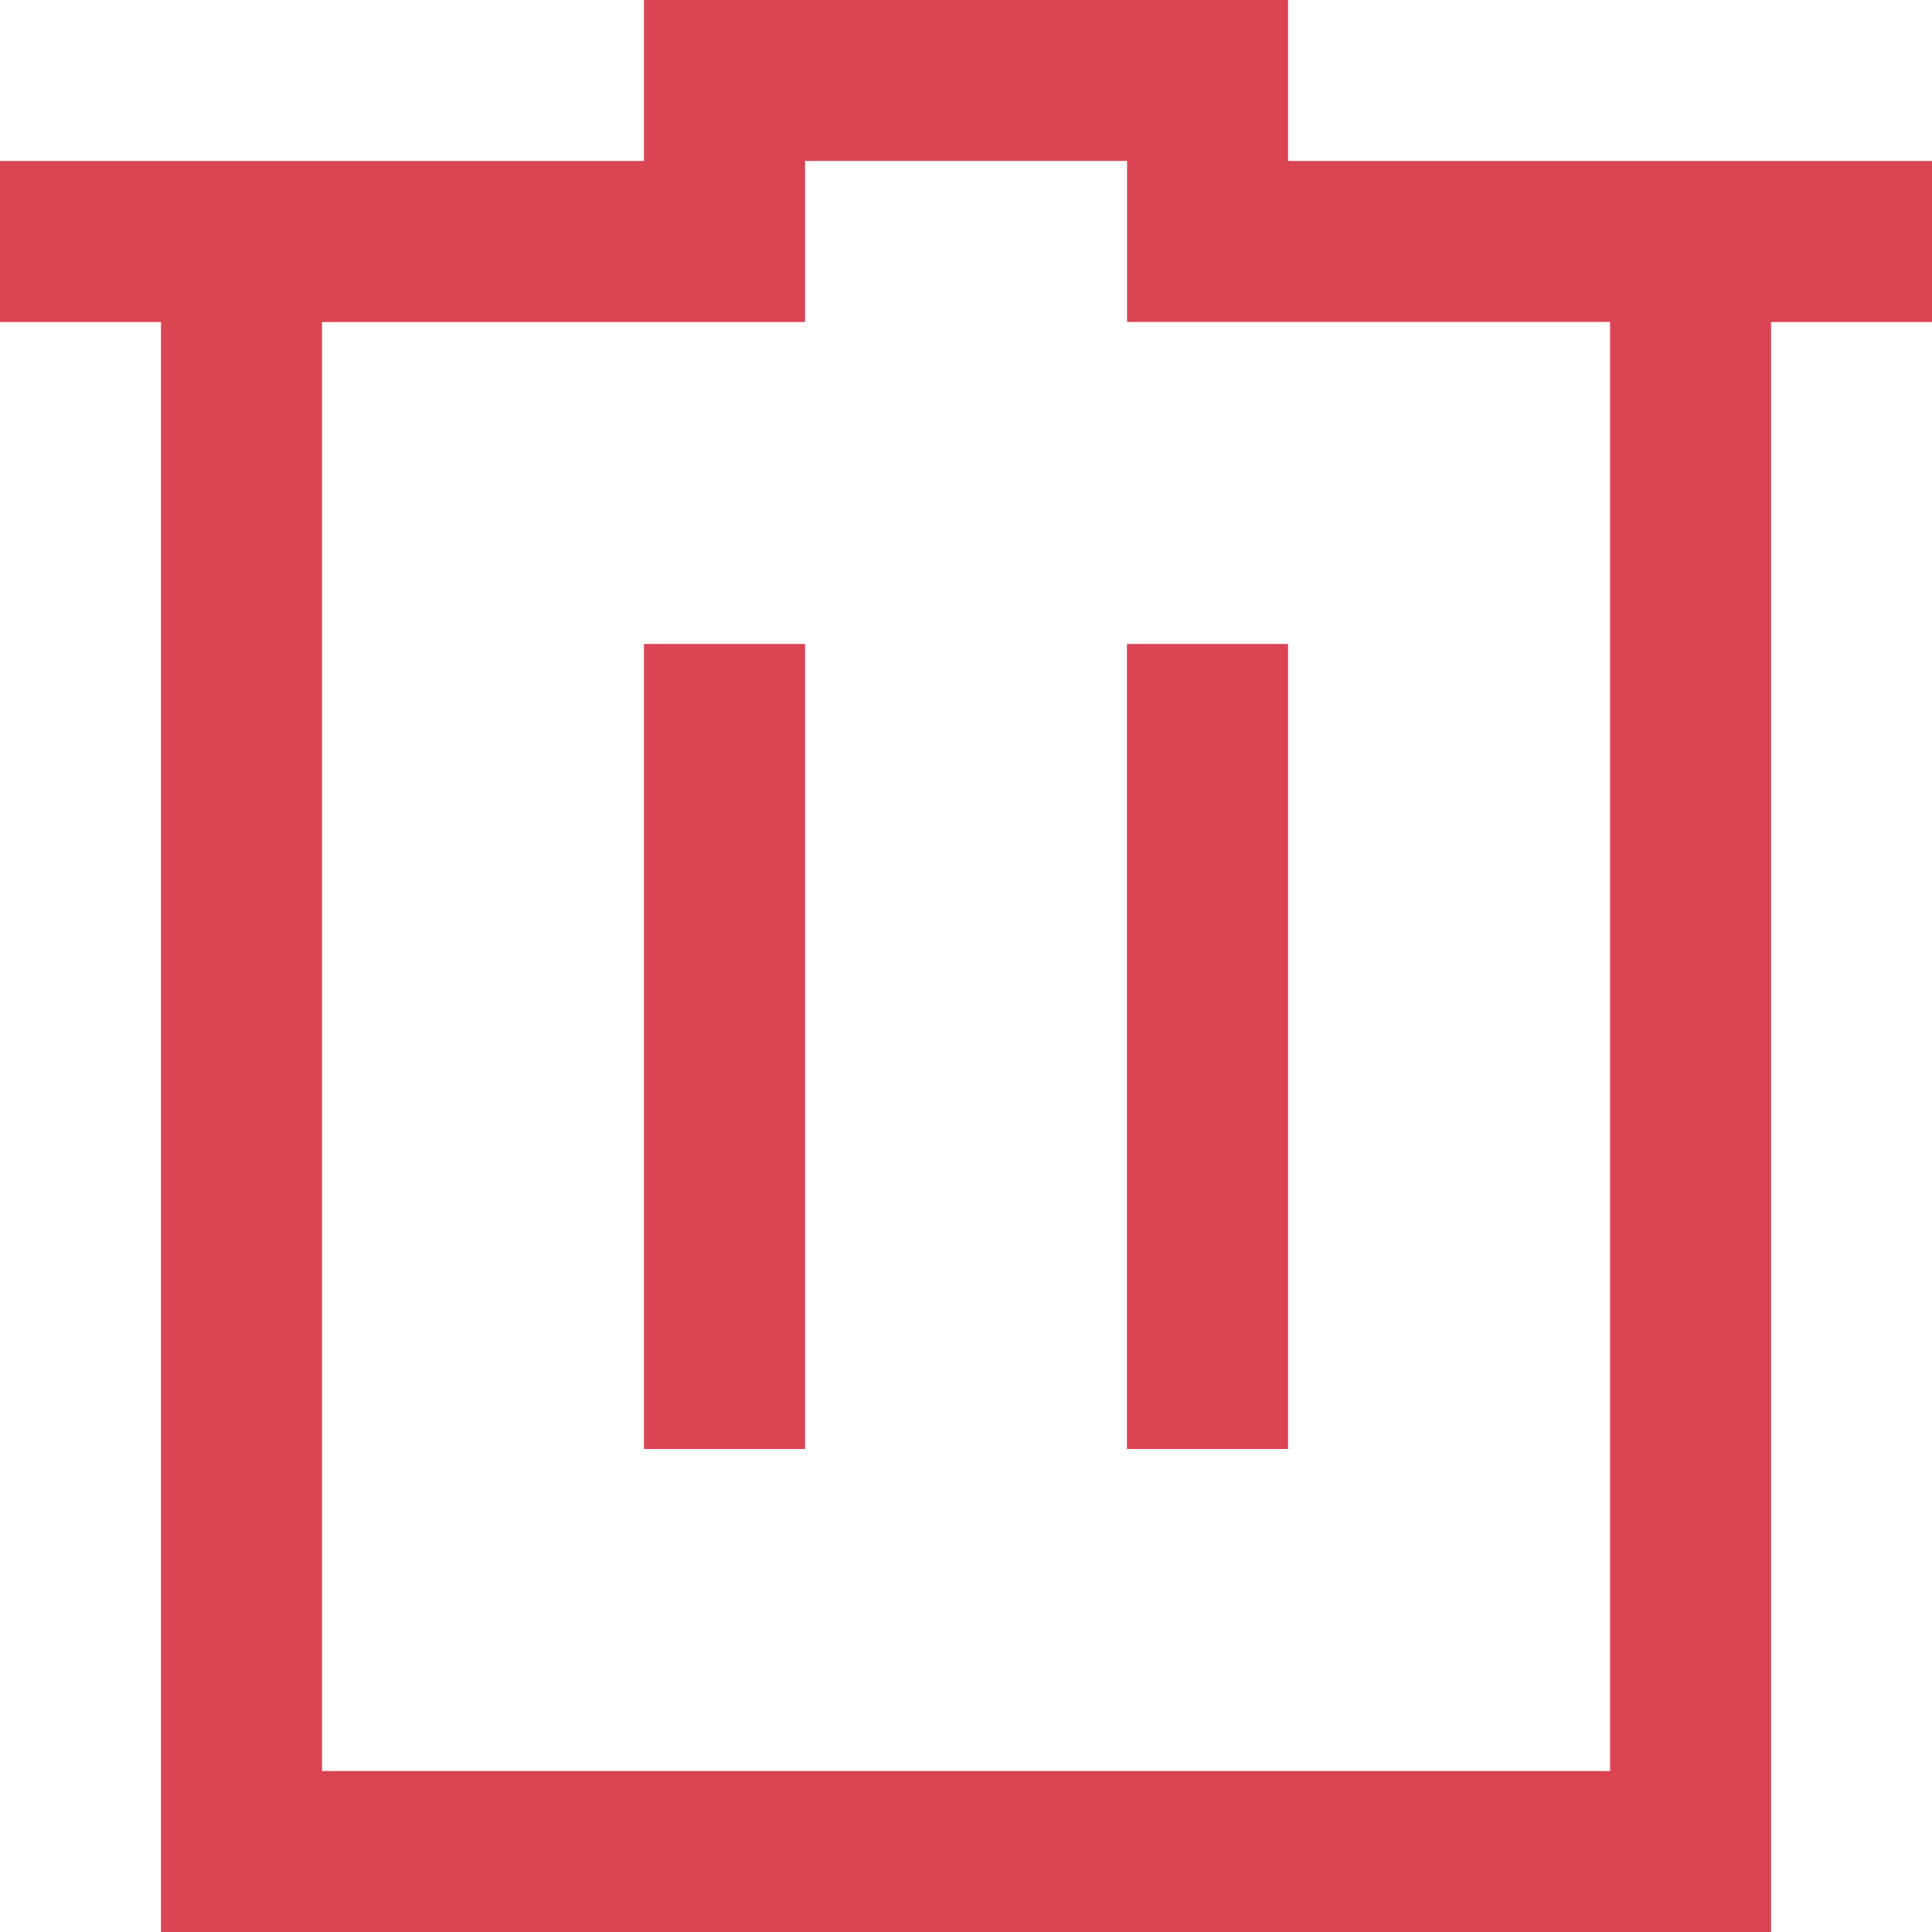
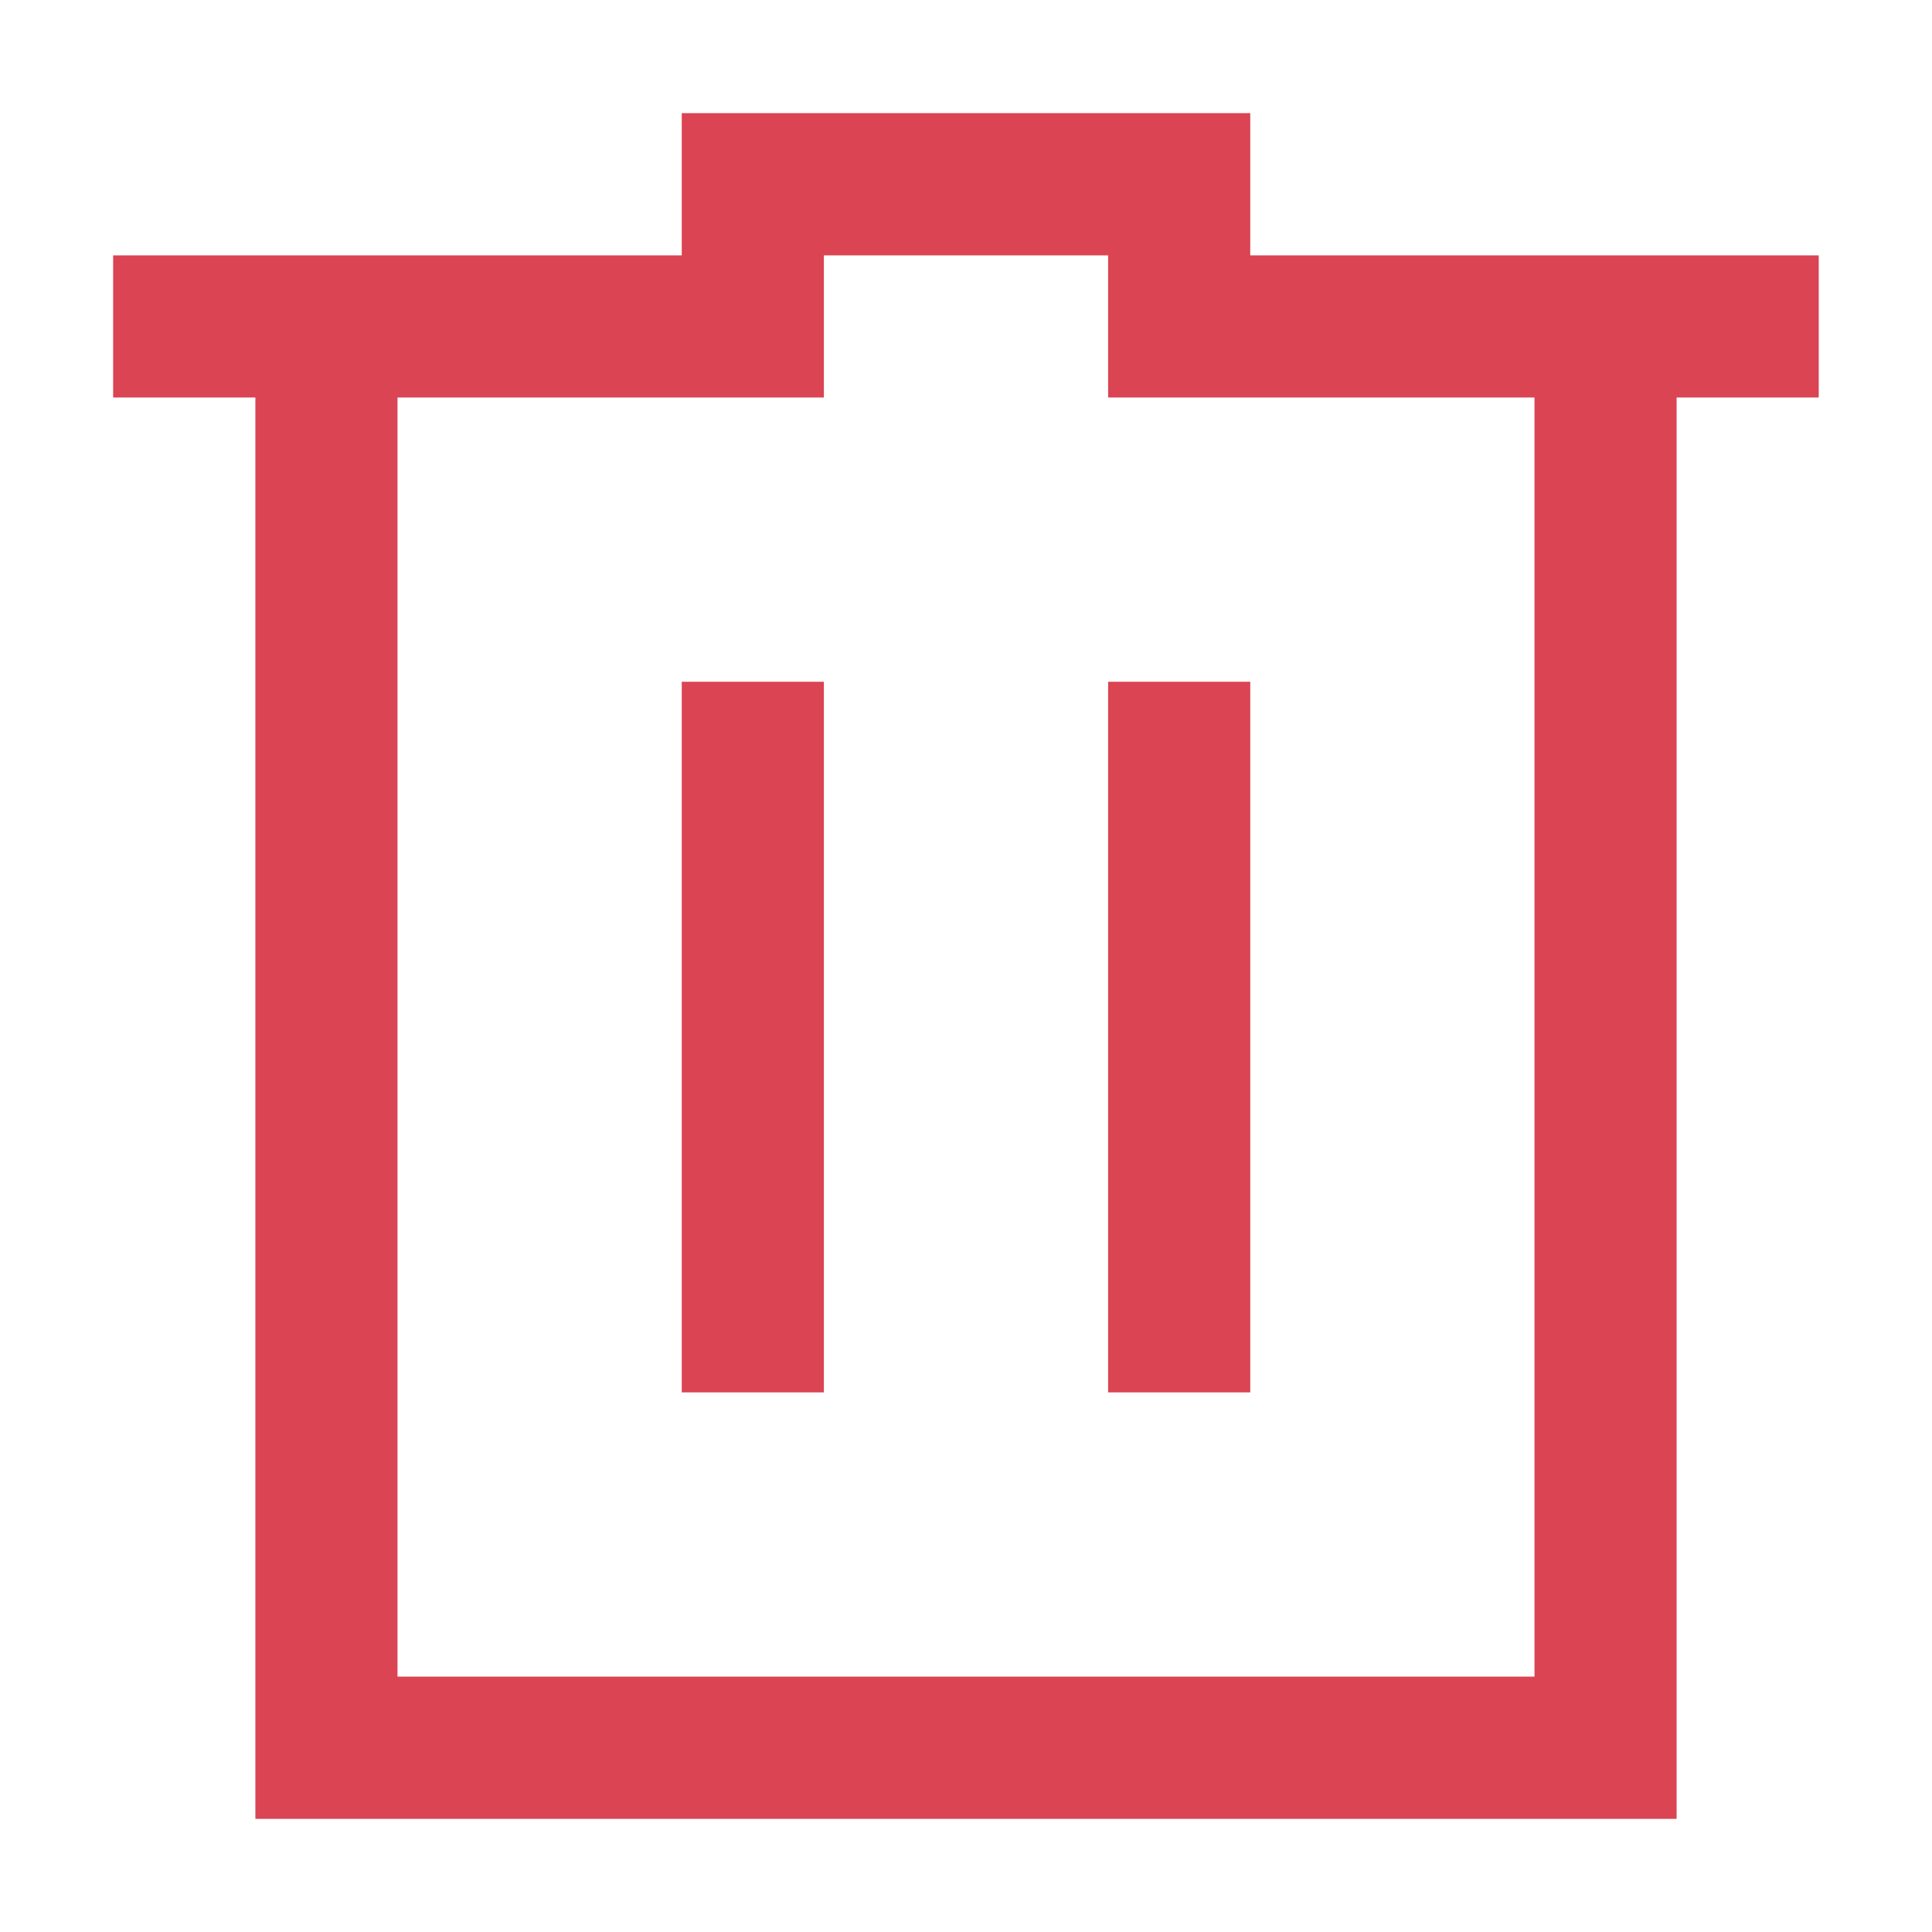
<svg xmlns="http://www.w3.org/2000/svg" viewBox="0 0 16 16" version="1.1" id="svg6">
  <defs id="defs3051">
    <style type="text/css" id="current-color-scheme">
      .ColorScheme-Text {
        color:#4d4d4d;
      }
      .ColorScheme-NegativeText {
        color:#da4453;
      }
      </style>
  </defs>
-   <path style="color:#da4453;fill:currentColor;fill-opacity:1;stroke:none;stroke-width:1" class="ColorScheme-NegativeText" d="M 5.333,-2.02874e-8 V 1.333 H -2.02874e-8 V 2.667 H 1.333 V 16 H 2.667 14.667 V 14.667 2.667 h 1.333 V 1.333 H 10.667 V -2.02874e-8 Z M 6.667,1.333 h 2.667 v 1.333 h 1.333 2.667 V 14.667 H 2.667 V 2.667 H 6.667 Z M 5.333,5.333 V 12 H 6.667 V 5.333 Z m 4,0 V 12 H 10.667 V 5.333 Z" id="path4" />
+   <path style="color:#da4453;fill:currentColor;fill-opacity:1;stroke:none;stroke-width:1" class="ColorScheme-NegativeText" d="M 5.646,0.937 V 2.115 H 0.937 V 3.292 H 2.115 V 15.063 H 3.292 13.885 V 13.885 3.292 h 1.177 V 2.115 H 10.354 V 0.937 Z M 6.823,2.115 h 2.354 v 1.177 h 1.177 2.354 V 13.885 H 3.292 V 3.292 H 6.823 Z M 5.646,5.646 V 11.531 H 6.823 V 5.646 Z m 3.531,0 V 11.531 H 10.354 V 5.646 Z" id="path4" />
+ 

  /&gt;
</svg>
